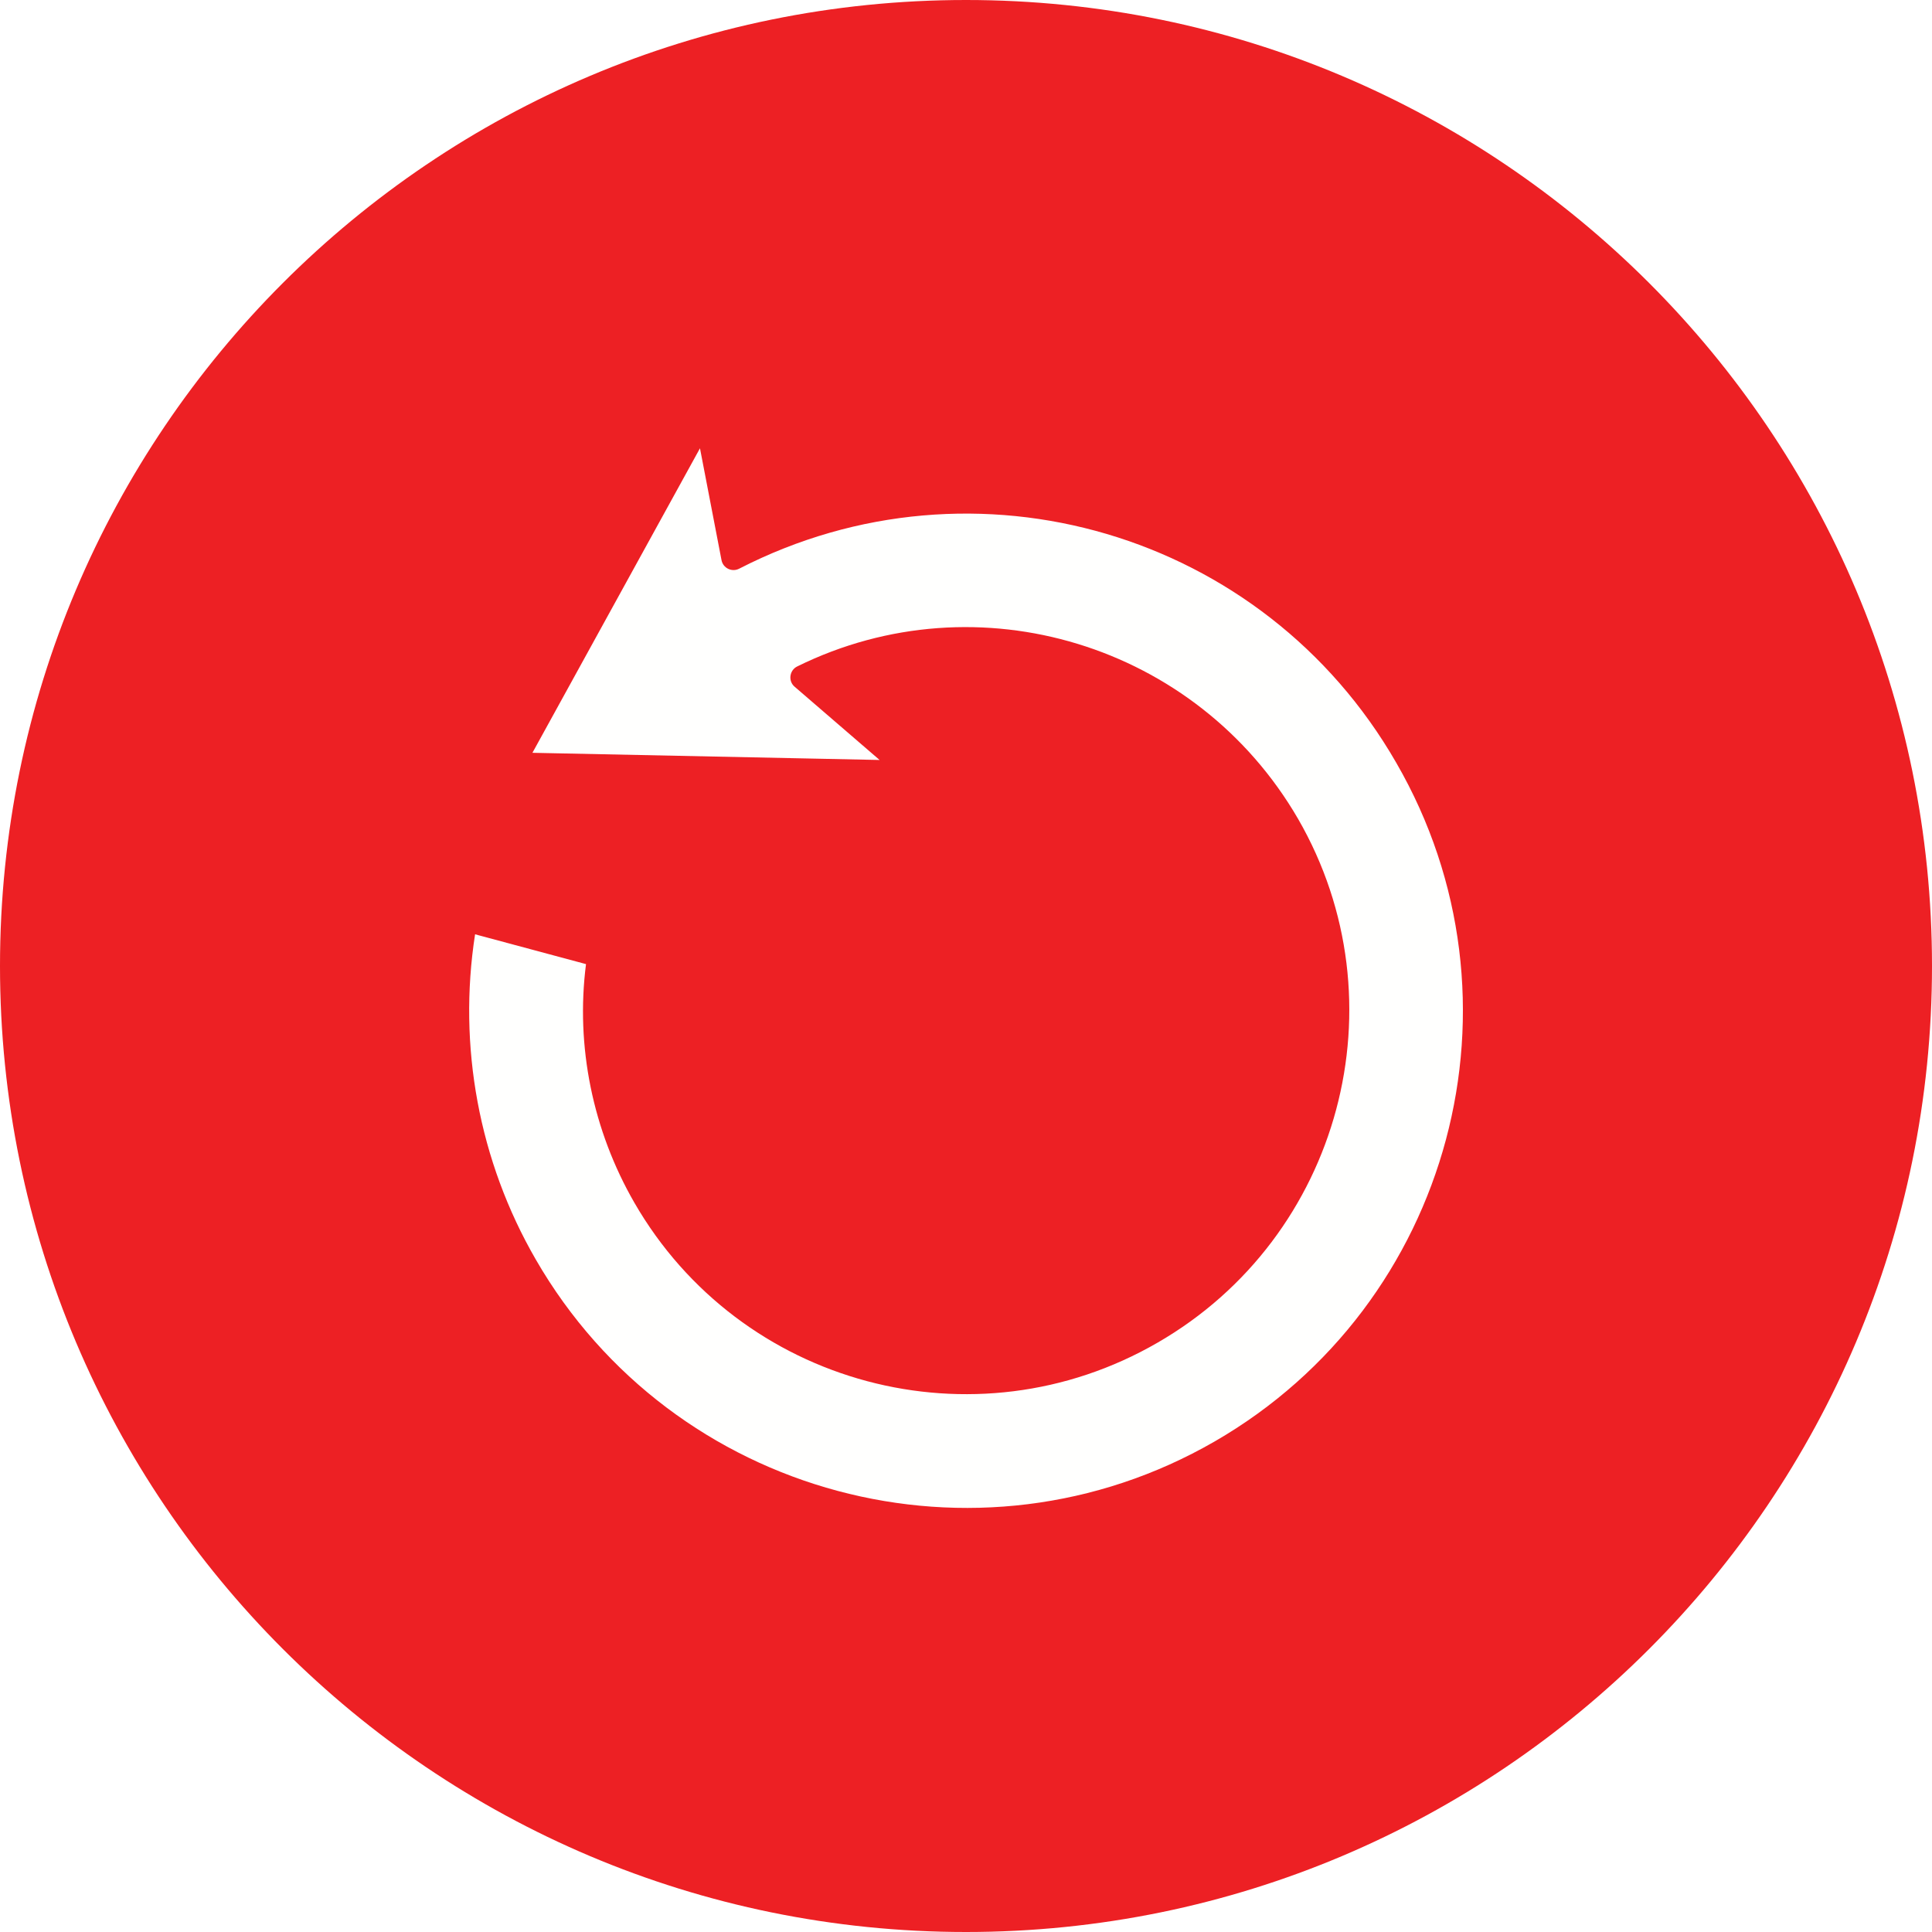
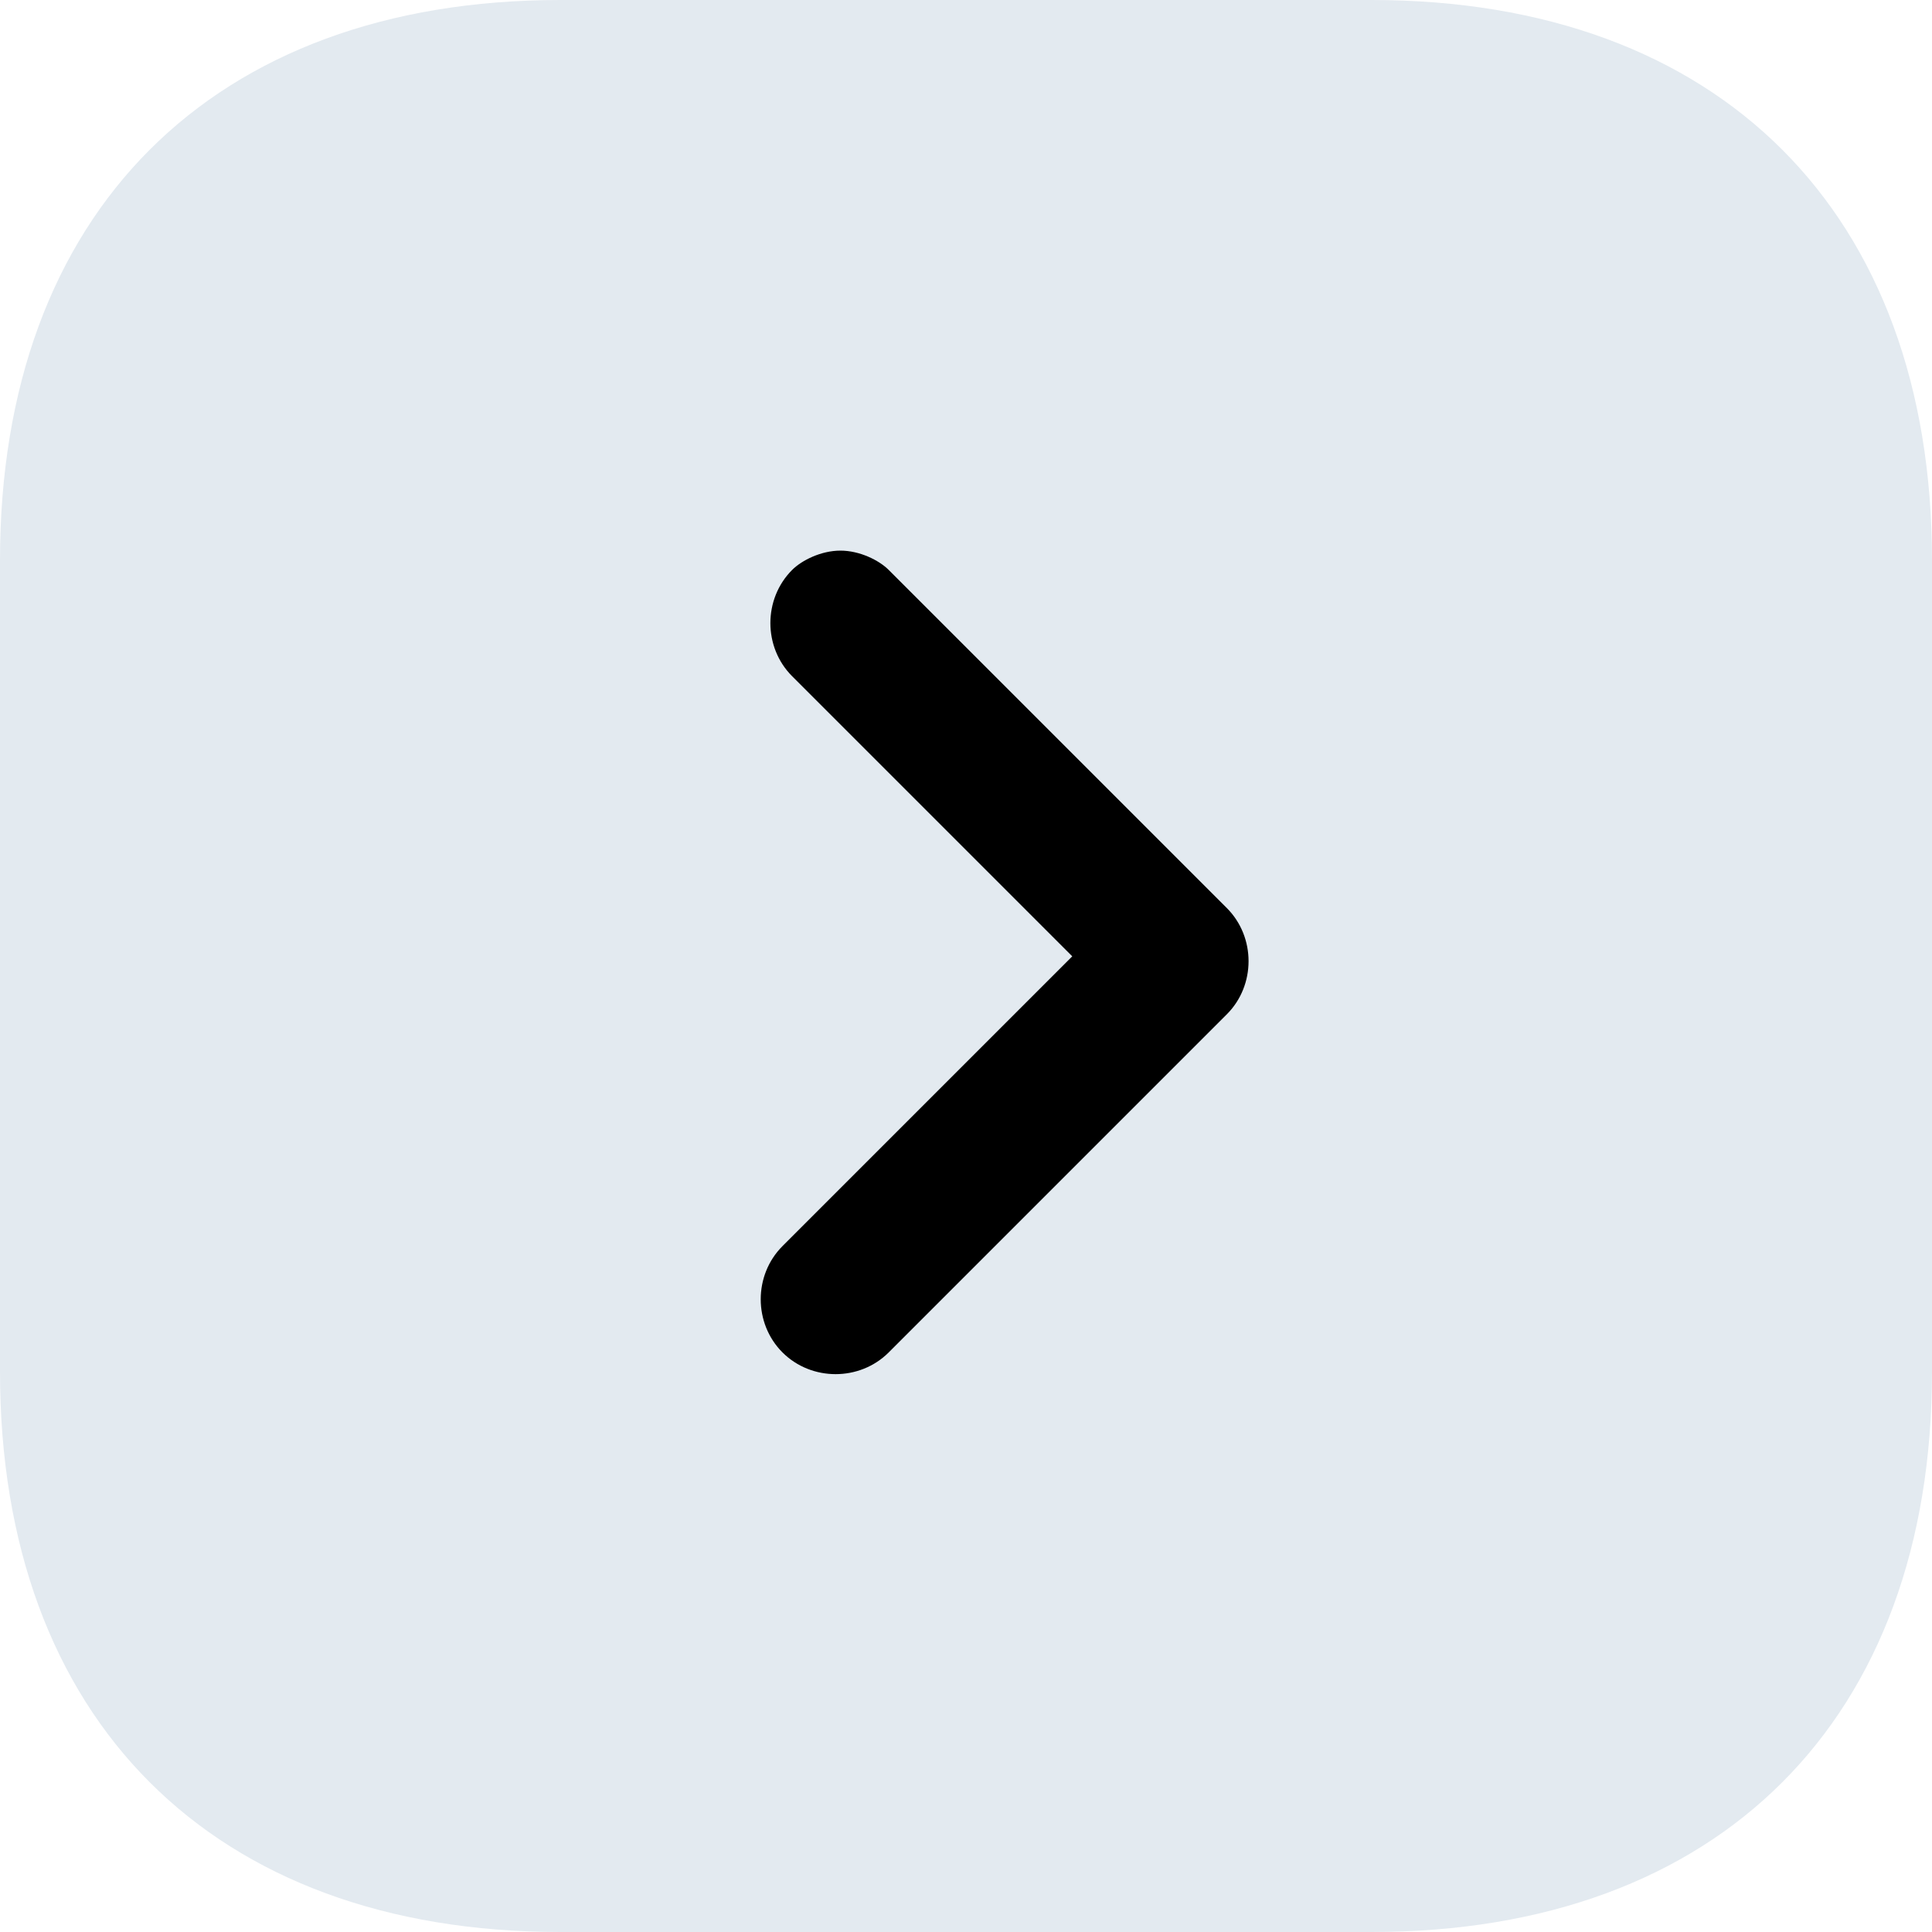
- <svg xmlns="http://www.w3.org/2000/svg" version="1.1" width="30" height="30" x="0" y="0" viewBox="0 0 512 512" style="enable-background:new 0 0 512 512" xml:space="preserve" class="">
-   <g>
-     <g fill-rule="evenodd" clip-rule="evenodd">
-       <circle cx="256" cy="256" r="256" fill="#ed2024" opacity="1" data-original="#24b9cc" class="" />
-       <path fill="#fffffe" d="M370 202.1c-35.1-61-111.6-83.5-174.1-51.4-1.9 1-4.3-.1-4.7-2.3l-5.7-29.6-44.4 80.7 92 1.9-22.5-19.4c-1.8-1.5-1.4-4.4.7-5.4C259.2 153 317.2 170.8 344 217c28 48.5 11.3 110.8-37.2 138.8-48.5 28.1-110.7 11.5-138.7-37.1-11-19.1-15.6-41.4-12.8-63.2l-29.4-7.9c-4.6 29.6 1 60.1 16.1 86.2 36.3 62.9 117 84.5 179.9 48.2s84.5-117 48.1-179.9z" opacity="1" data-original="#fffffe" class="" />
-     </g>
+ <svg xmlns="http://www.w3.org/2000/svg" version="1.1" width="30" height="30" x="0" y="0" viewBox="0 0 24 24" style="enable-background:new 0 0 512 512" xml:space="preserve" class="">
+   <rect width="24" height="24" rx="4.8" ry="4.8" fill="#000000" shape="rounded" transform="matrix(0.56,0,0,0.56,5.28,5.28)" />
+   <g transform="matrix(-1.2,-1.4695761589768248e-16,1.4695761589768248e-16,-1.2,26.4,26.4)">
+     <path d="M16.2 2H7.8C4.2 2 2 4.2 2 7.8v8.4C2 19.8 4.2 22 7.8 22h8.4c3.6 0 5.8-2.2 5.8-5.8V7.8C22 4.2 19.8 2 16.2 2zm-2.4 13c.3.3.3.8 0 1.1-.1.1-.3.2-.5.2s-.4-.1-.5-.2l-3.5-3.5c-.3-.3-.3-.8 0-1.1L12.8 8c.3-.3.8-.3 1.1 0s.3.8 0 1.1l-3 3z" fill="#e3eaf0" opacity="1" data-original="#000000" class="" />
  </g>
</svg>
